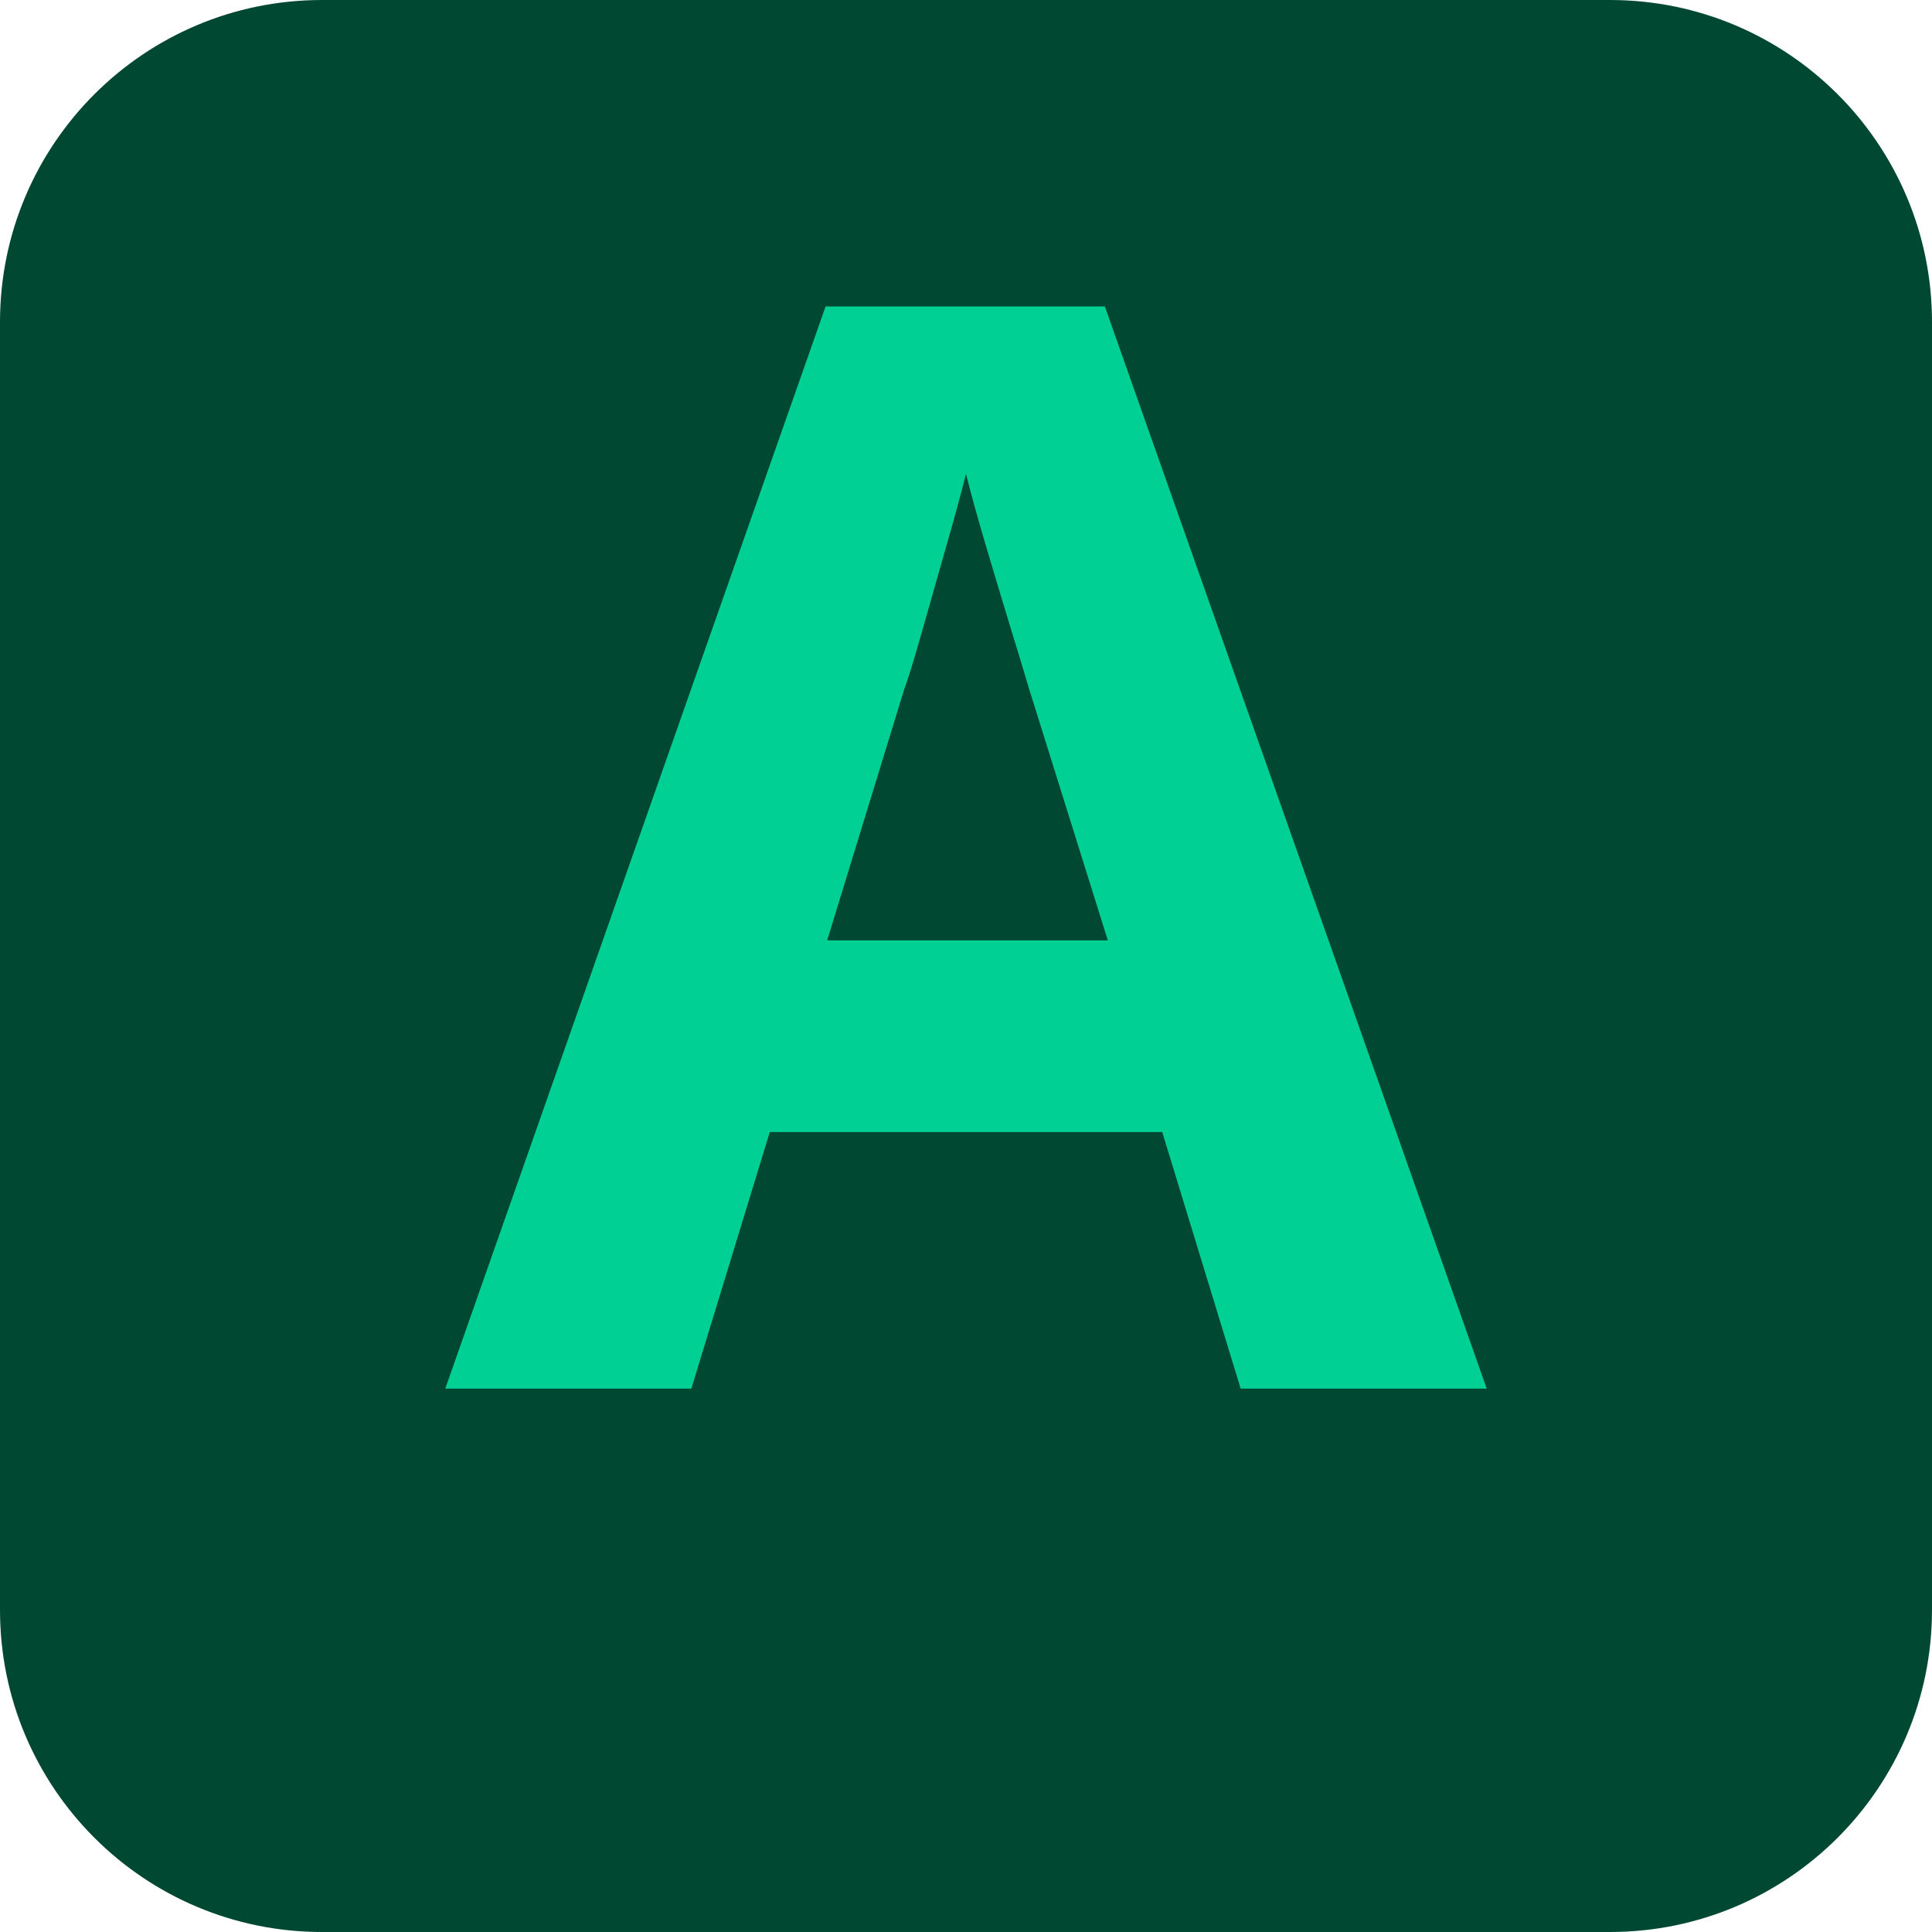
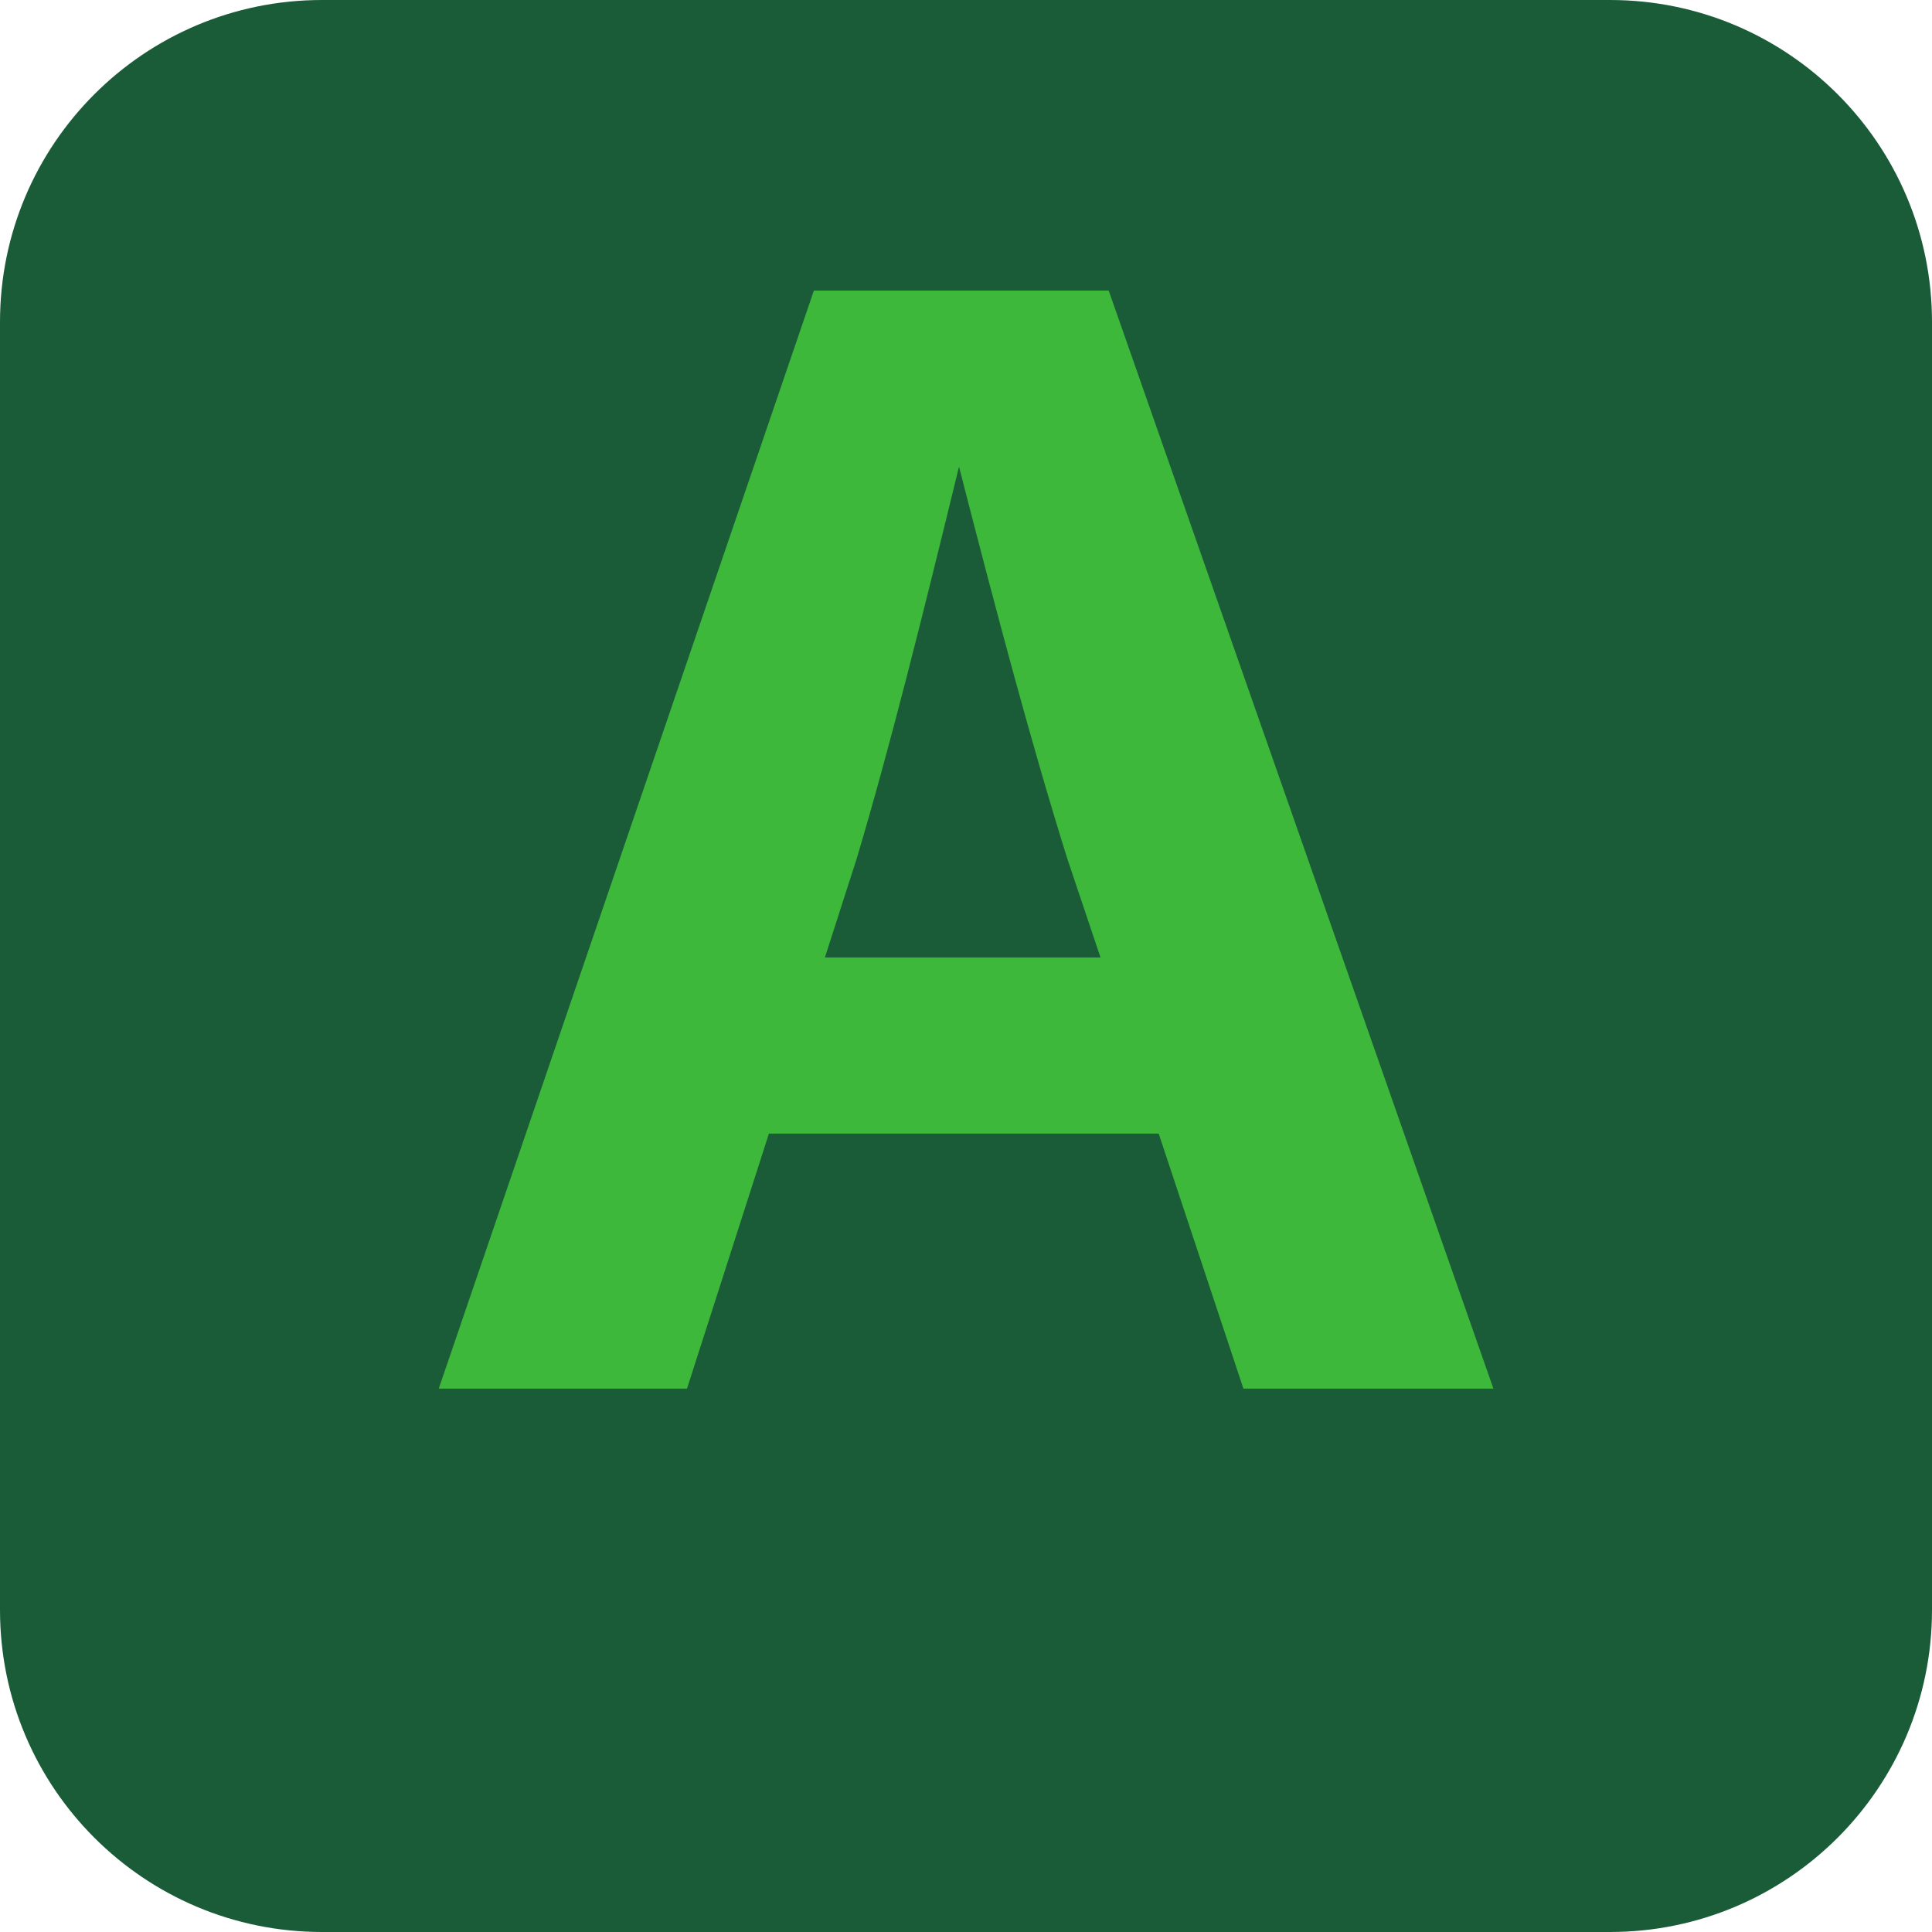
<svg xmlns="http://www.w3.org/2000/svg" viewBox="0 0 192 192" width="192" height="192">
-   <rect width="192" height="192" rx="32" fill="#004832" />
-   <text x="96" y="138" text-anchor="middle" font-family="Poppins, sans-serif" font-weight="700" font-size="150" fill="#00D094">A</text>
+   <rect width="192" height="192" rx="32" fill="#1A5C38" />
+   <text x="96" y="138" text-anchor="middle" font-family="Inter, sans-serif" font-weight="700" font-size="150" fill="#3DB83A">A</text>
</svg>
